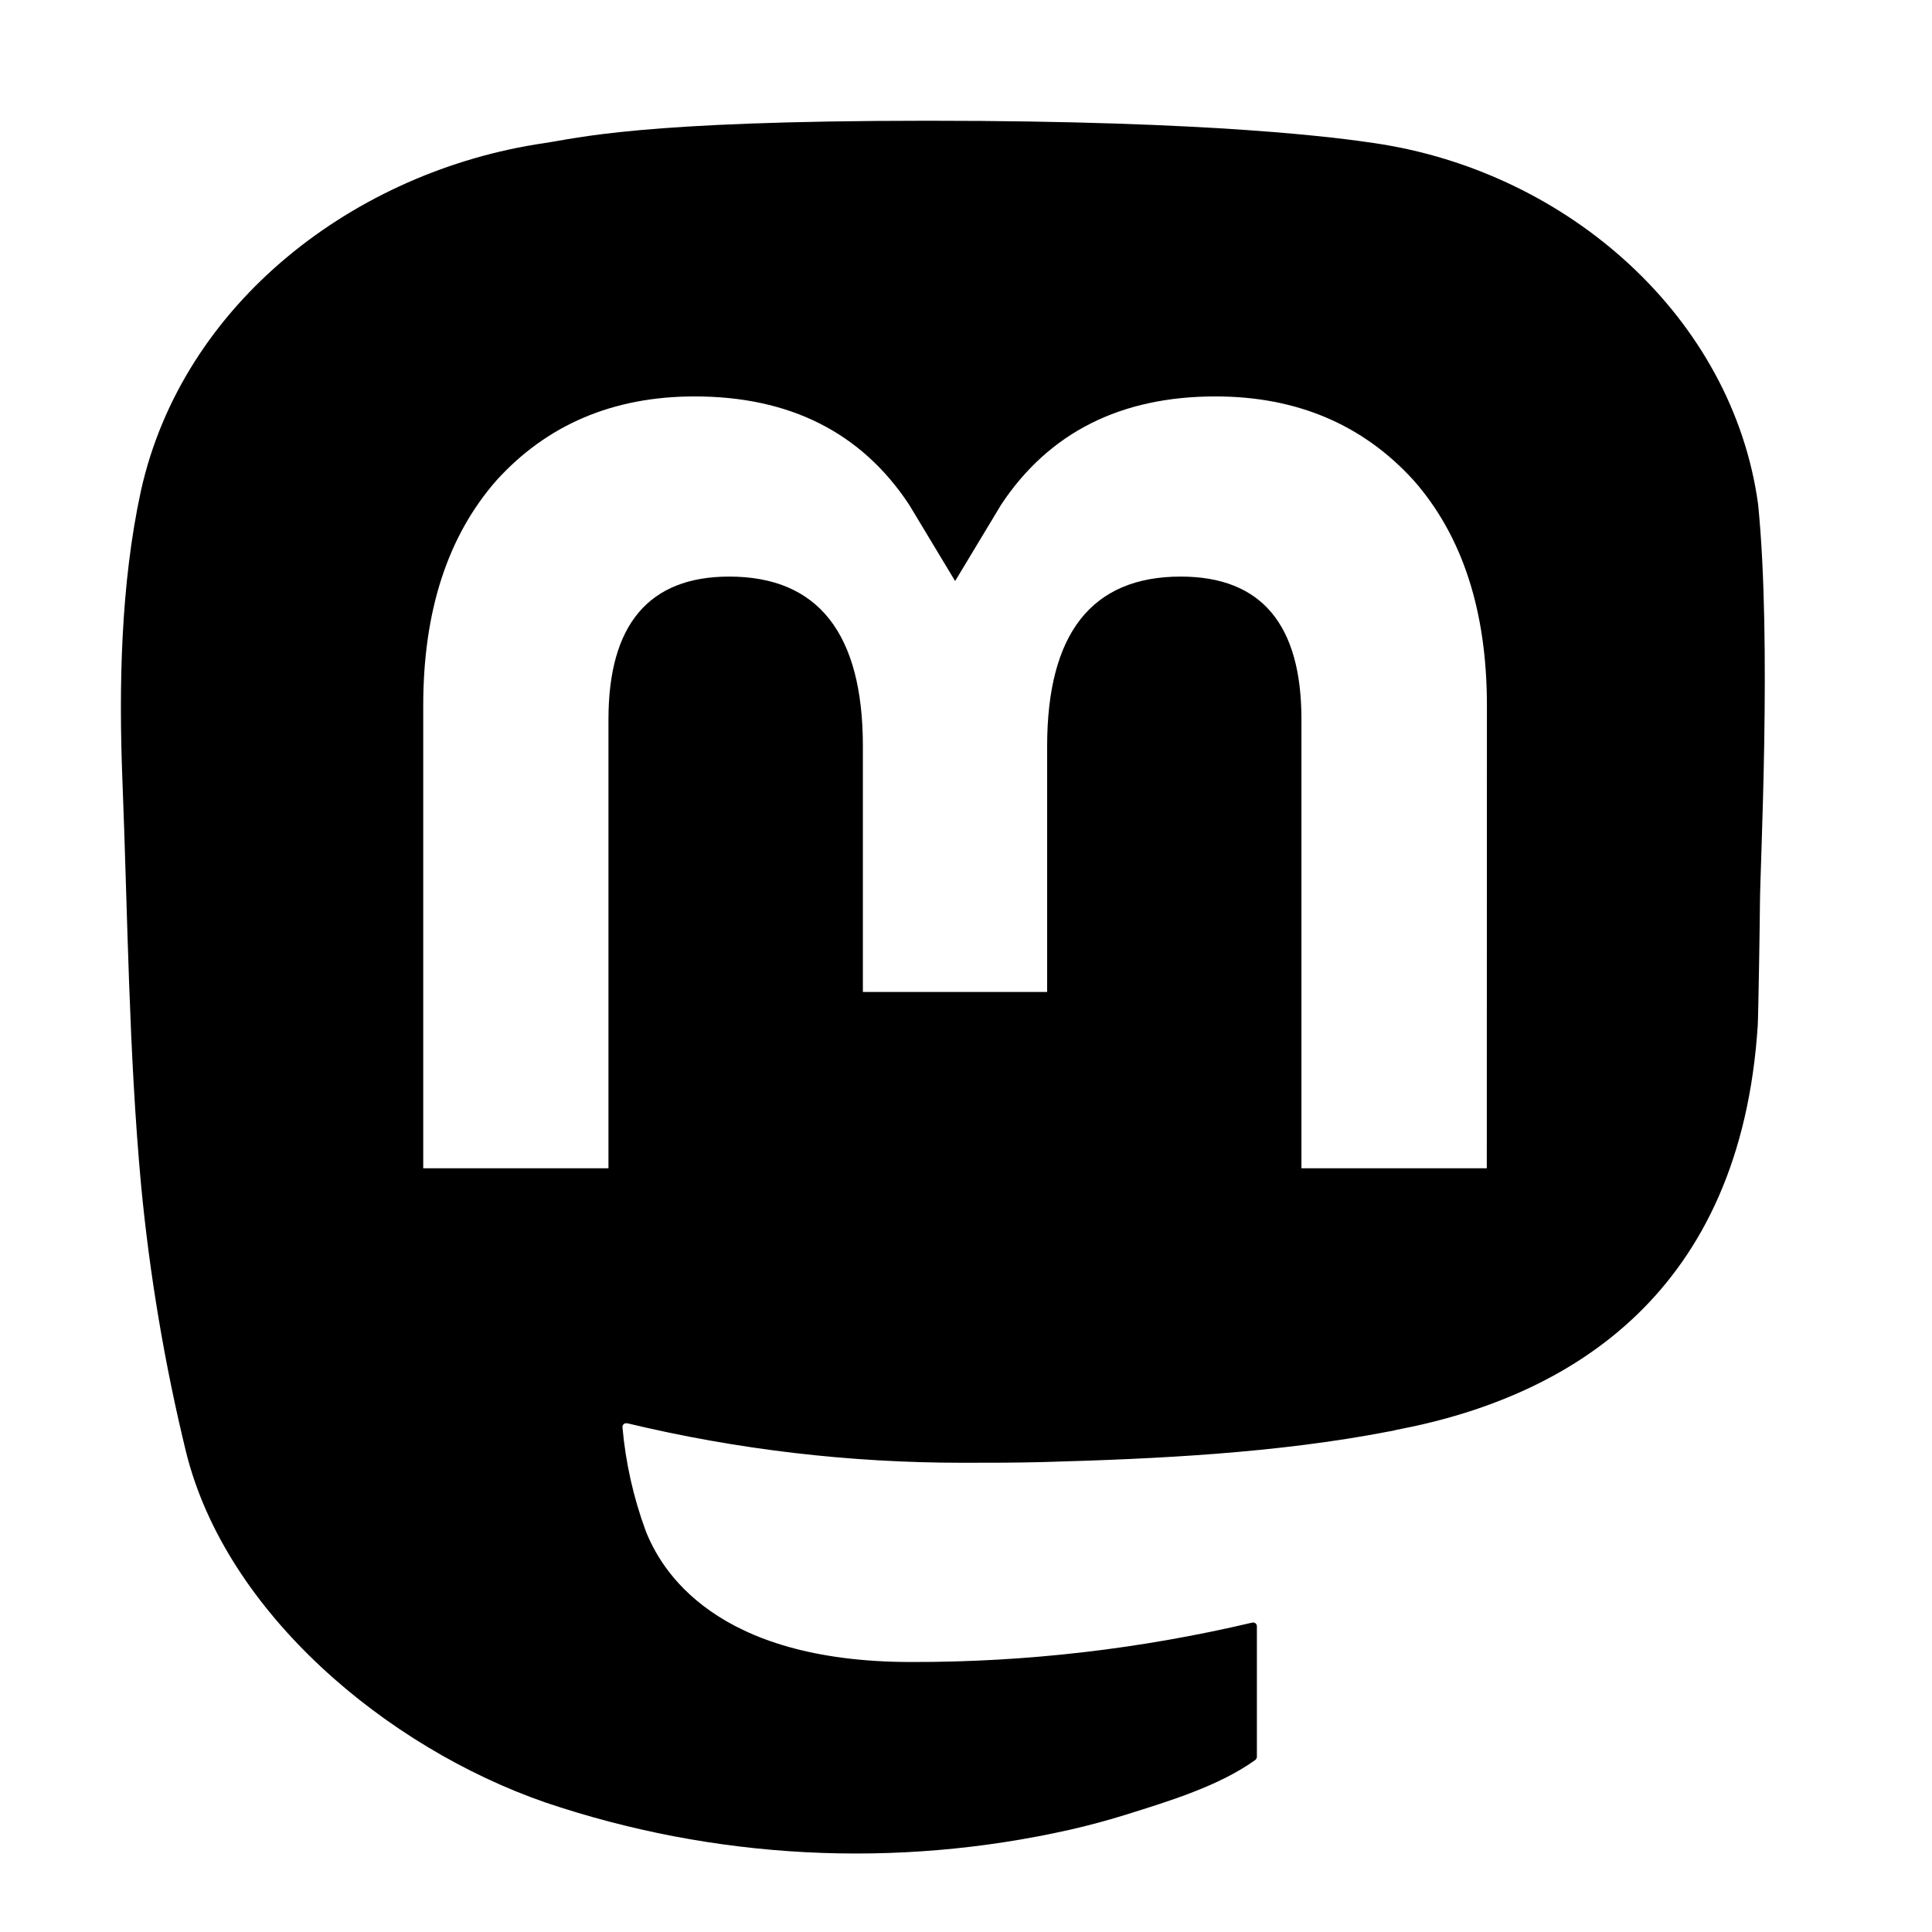
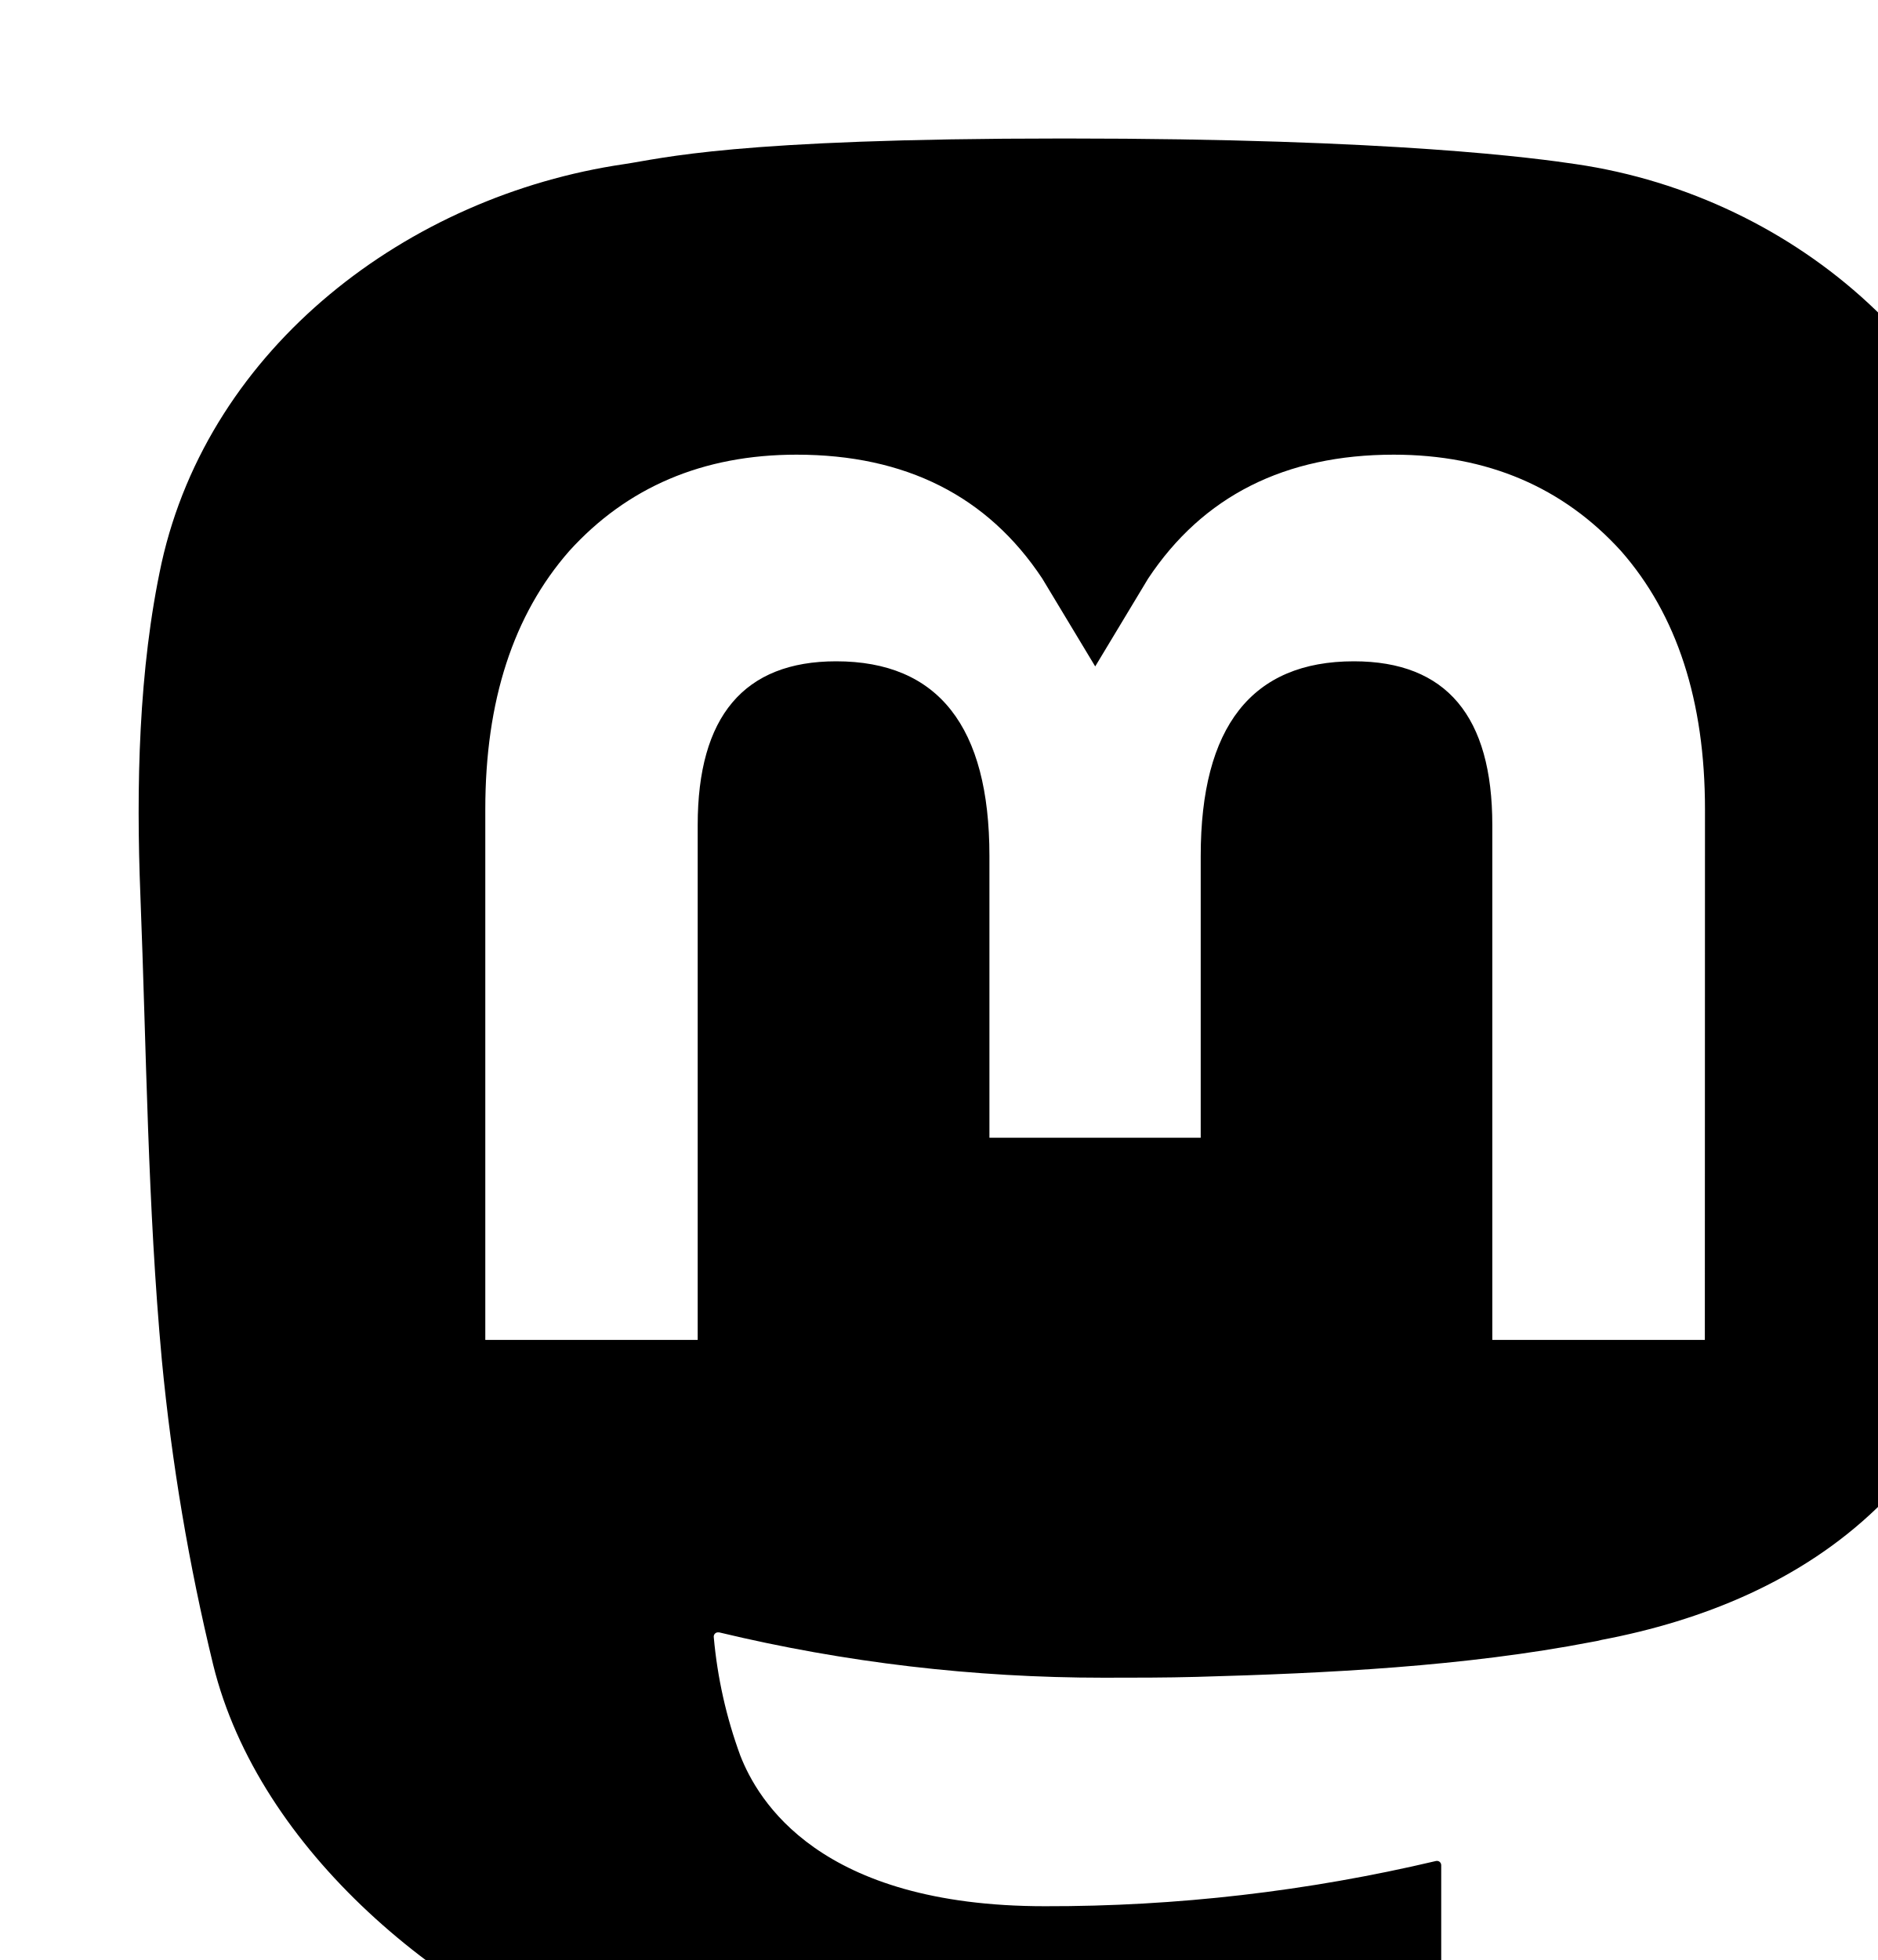
- <svg xmlns="http://www.w3.org/2000/svg" width="16" height="16" viewbox="0 0 16 16" fill="none">
+ <svg xmlns="http://www.w3.org/2000/svg" viewbox="0 0 16 16" fill="none">
  <path d="M14.56 4.177c-.21-1.542-1.569-2.757-3.18-2.992C11.11 1.145 10.08 1 7.696 1h-.018c-2.385 0-2.897.145-3.169.185-1.565.229-2.995 1.32-3.342 2.88-.167.769-.184 1.62-.153 2.402.044 1.12.052 2.239.155 3.355.071.741.195 1.477.371 2.2.33 1.338 1.665 2.45 2.973 2.904 1.4.474 2.905.552 4.348.227.159-.036.316-.079.471-.127.35-.11.761-.234 1.063-.45a.033.033 0 0 0 .01-.012.035.035 0 0 0 .004-.014v-1.082a.032.032 0 0 0-.012-.025.033.033 0 0 0-.028-.005c-.924.218-1.871.328-2.822.326-1.635 0-2.075-.768-2.2-1.087a3.338 3.338 0 0 1-.192-.857.031.031 0 0 1 .025-.033h.015c.908.218 1.84.327 2.775.327.225 0 .45 0 .674-.006.94-.026 1.932-.074 2.857-.253.023-.004.046-.008.066-.014 1.46-.277 2.848-1.147 2.99-3.35.005-.087.018-.909.018-.999 0-.306.1-2.17-.015-3.315Zm-2.247 5.498h-1.535V5.957c0-.783-.33-1.182-1-1.182-.737 0-1.106.472-1.106 1.405v2.035H7.146V6.18c0-.933-.37-1.405-1.107-1.405-.667 0-1 .4-1 1.182v3.718H3.505V5.844c0-.783.202-1.404.606-1.865.417-.46.964-.696 1.642-.696.786 0 1.38.298 1.775.895l.382.634.382-.634c.396-.597.99-.895 1.774-.895.677 0 1.224.236 1.642.696.404.46.606 1.082.606 1.865l-.001 3.83Z" fill="#000" />
</svg>
